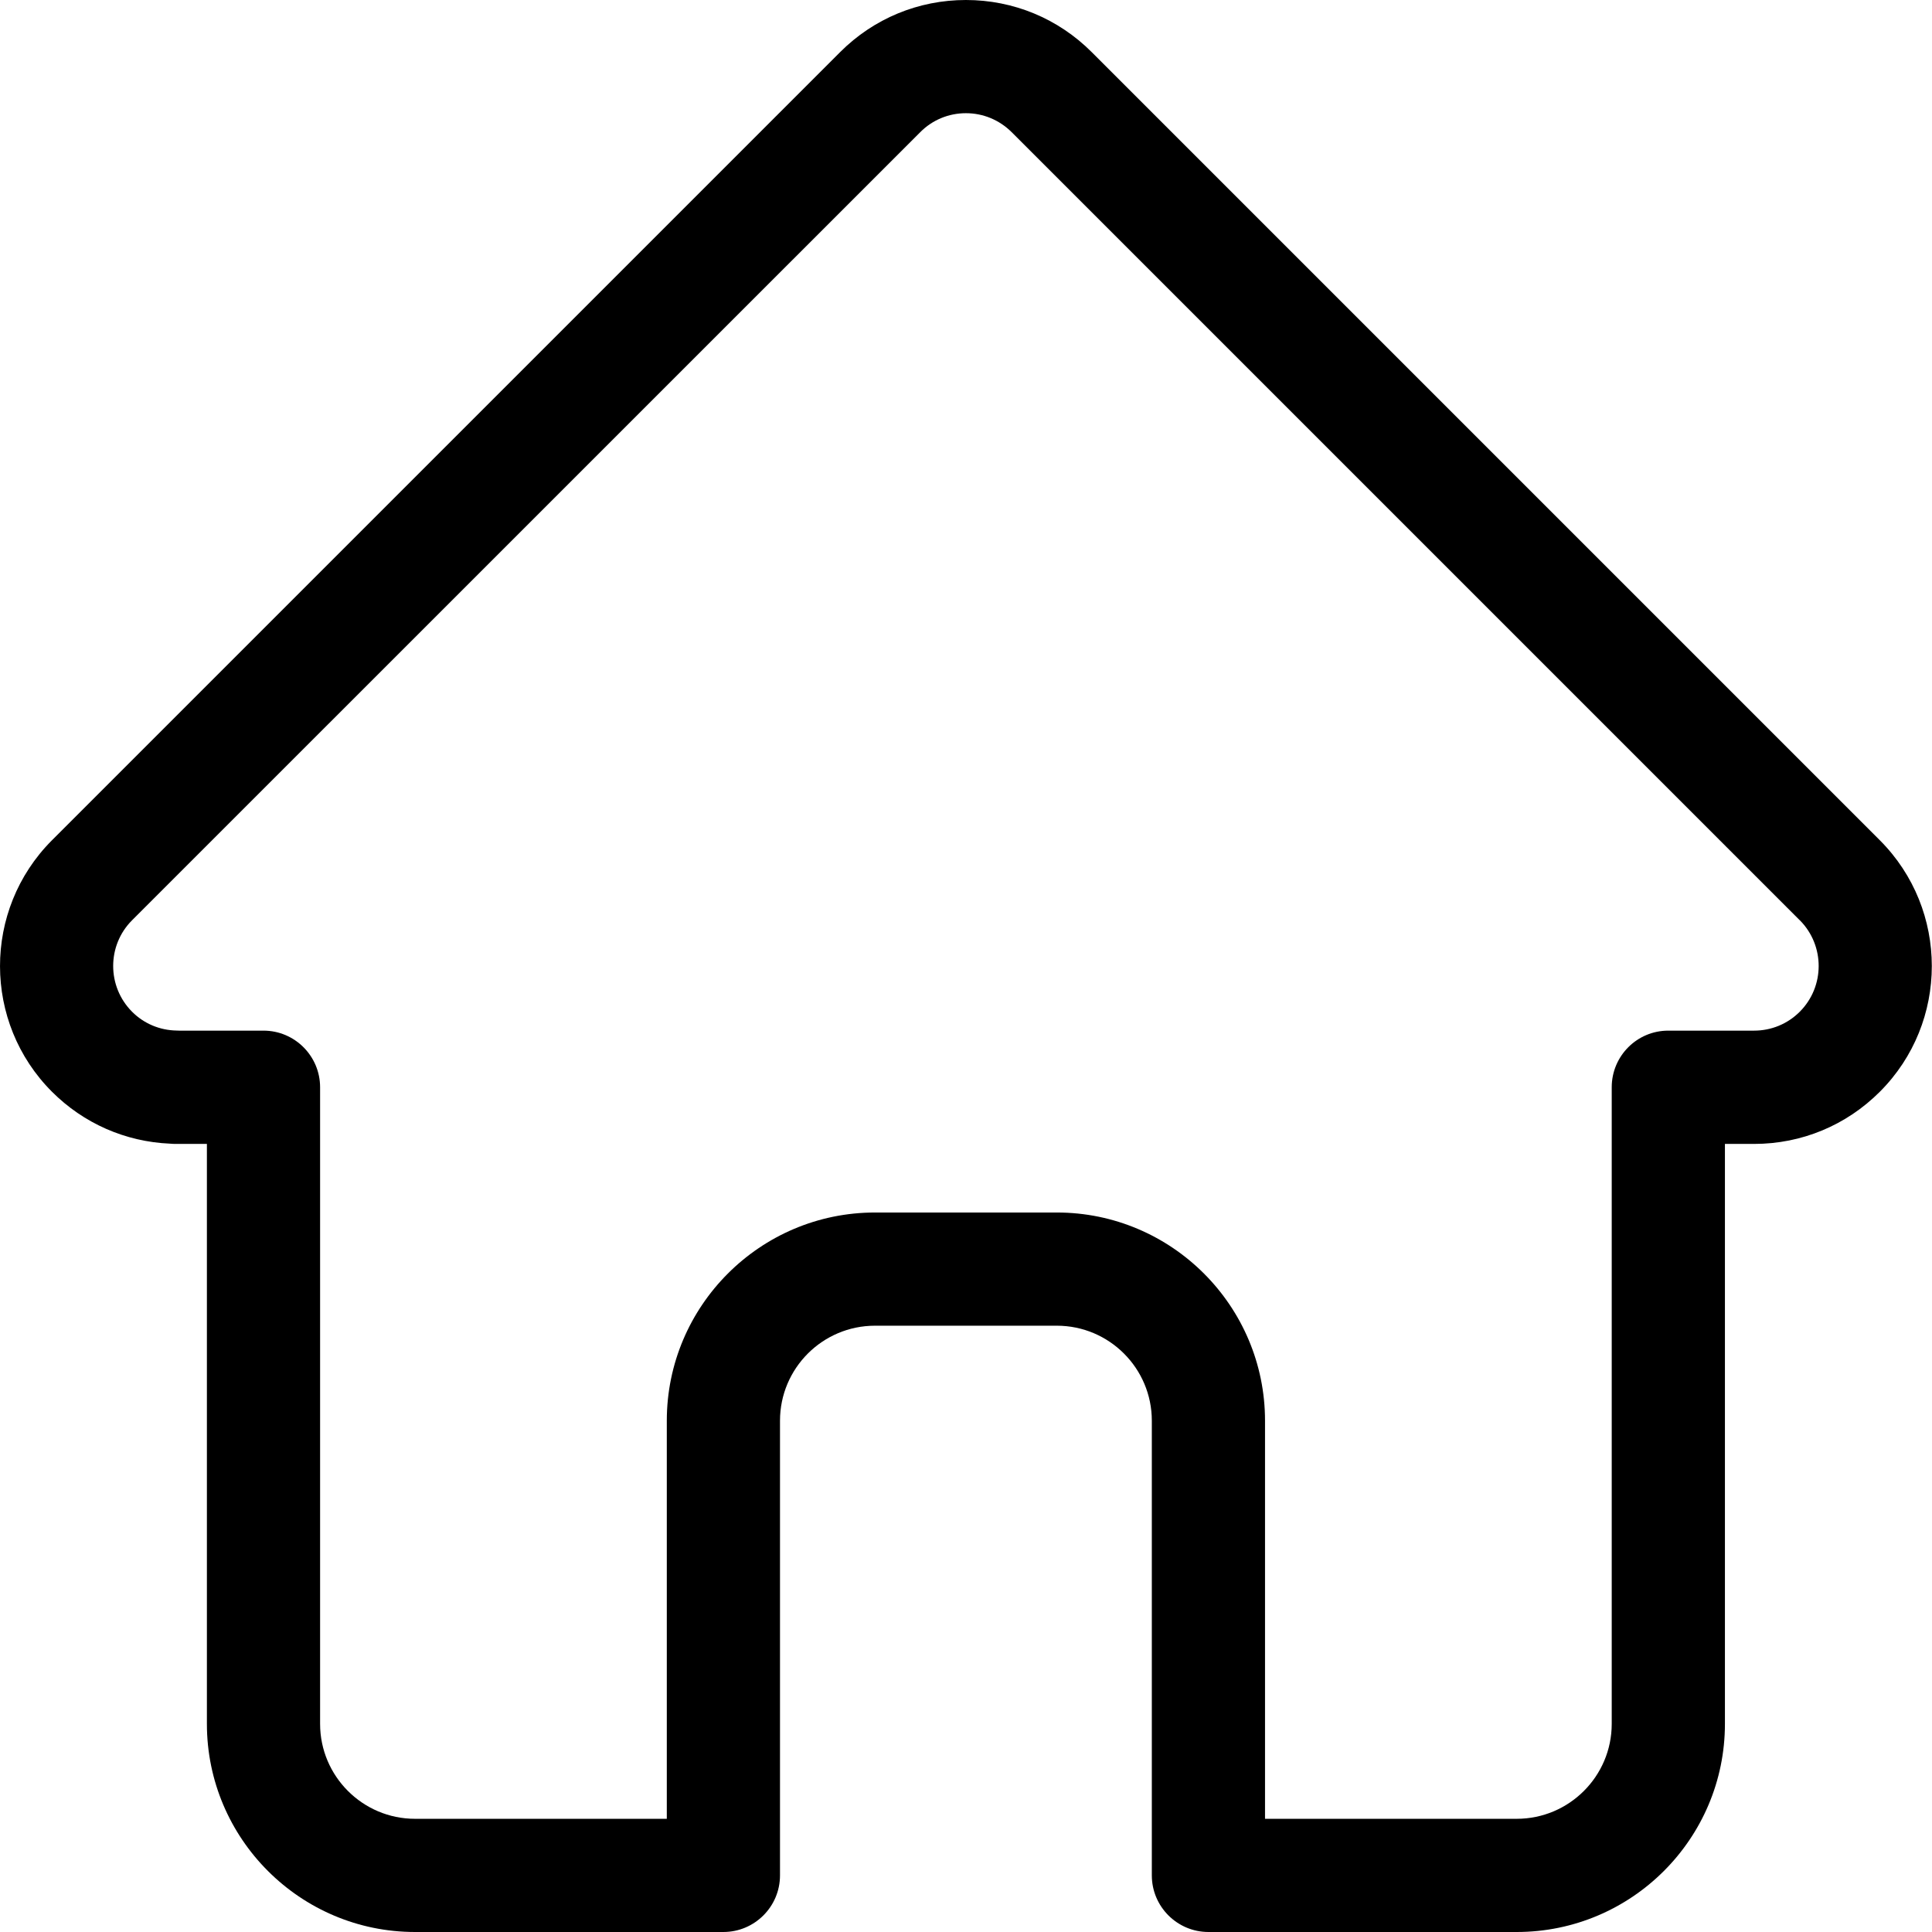
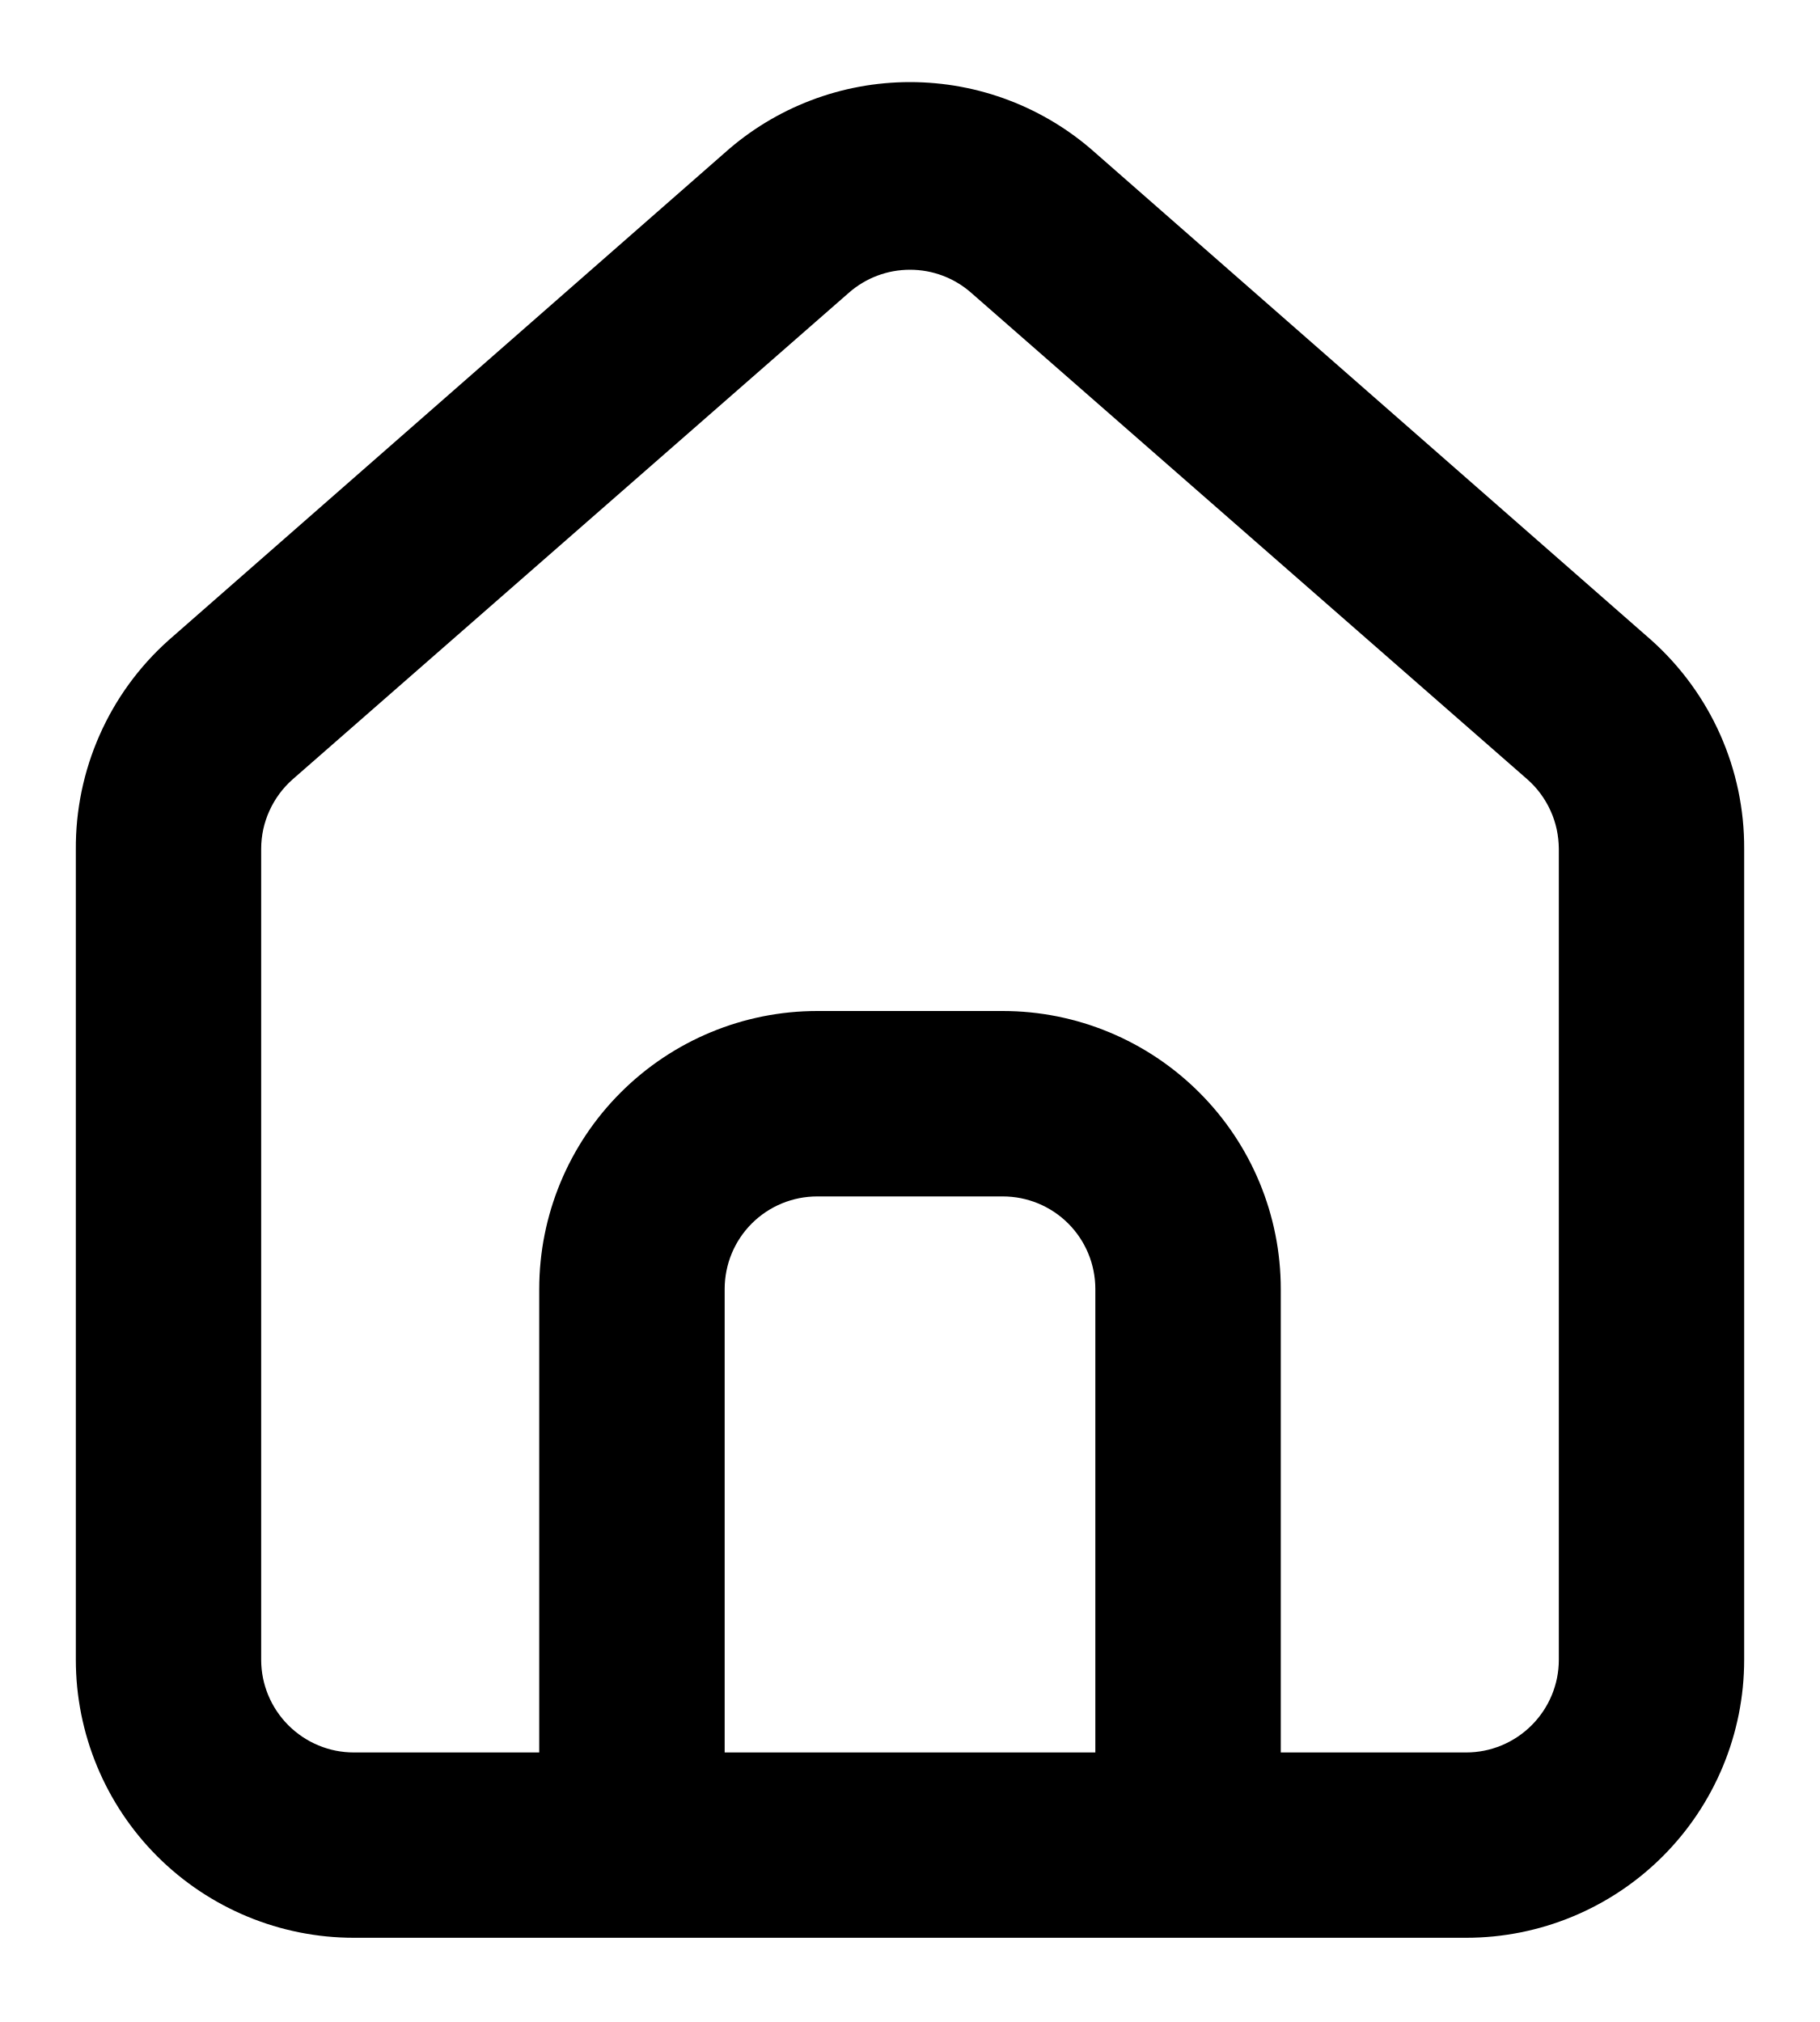
- <svg xmlns="http://www.w3.org/2000/svg" width="22" height="22" viewBox="0 0 22 22">
-   <path d="M21.407 9.569C21.406 9.568 21.406 9.568 21.405 9.567L12.431 0.593C12.049 0.211 11.54 0 10.999 0C10.458 0 9.949 0.211 9.567 0.593L0.597 9.563C0.594 9.566 0.591 9.569 0.588 9.572C-0.197 10.362 -0.196 11.644 0.592 12.432C0.952 12.792 1.427 13.001 1.936 13.023C1.957 13.025 1.977 13.026 1.998 13.026H2.356V19.63C2.356 20.937 3.419 22 4.726 22H8.237C8.593 22 8.882 21.711 8.882 21.355V16.178C8.882 15.581 9.367 15.096 9.964 15.096H12.034C12.631 15.096 13.116 15.581 13.116 16.178V21.355C13.116 21.711 13.405 22 13.761 22H17.271C18.579 22 19.642 20.937 19.642 19.63V13.026H19.974C20.515 13.026 21.023 12.815 21.406 12.432C22.195 11.643 22.195 10.359 21.407 9.569ZM20.494 11.521C20.355 11.66 20.17 11.736 19.974 11.736H18.997C18.641 11.736 18.353 12.025 18.353 12.381V19.63C18.353 20.226 17.868 20.711 17.271 20.711H14.405V16.178C14.405 14.871 13.342 13.807 12.034 13.807H9.964C8.656 13.807 7.593 14.871 7.593 16.178V20.711H4.726C4.13 20.711 3.645 20.226 3.645 19.63V12.381C3.645 12.025 3.356 11.736 3 11.736H2.041C2.031 11.736 2.021 11.735 2.011 11.735C1.819 11.732 1.639 11.656 1.504 11.521C1.217 11.233 1.217 10.766 1.504 10.479C1.504 10.479 1.504 10.479 1.504 10.479L1.505 10.478L10.479 1.505C10.617 1.366 10.802 1.289 10.999 1.289C11.196 1.289 11.38 1.366 11.52 1.505L20.491 10.476C20.493 10.478 20.494 10.479 20.496 10.48C20.781 10.768 20.781 11.234 20.494 11.521Z" />
+ <svg xmlns="http://www.w3.org/2000/svg" width="18" height="20" viewBox="0 0 18 20">
+   <path d="M16.333 6.333L10.833 1.512C10.329 1.061 9.676 0.812 9 0.812C8.324 0.812 7.671 1.061 7.167 1.512L1.667 6.333C1.375 6.594 1.143 6.913 0.985 7.271C0.827 7.628 0.747 8.015 0.75 8.405V16.417C0.75 17.146 1.04 17.846 1.555 18.361C2.071 18.877 2.771 19.167 3.5 19.167H14.5C15.229 19.167 15.929 18.877 16.445 18.361C16.96 17.846 17.25 17.146 17.25 16.417V8.396C17.252 8.007 17.171 7.622 17.013 7.266C16.855 6.911 16.623 6.593 16.333 6.333ZM10.833 17.334H7.167V12.75C7.167 12.507 7.263 12.274 7.435 12.102C7.607 11.93 7.84 11.834 8.083 11.834H9.917C10.16 11.834 10.393 11.93 10.565 12.102C10.737 12.274 10.833 12.507 10.833 12.75V17.334ZM15.417 16.417C15.417 16.66 15.32 16.893 15.148 17.065C14.976 17.237 14.743 17.334 14.5 17.334H12.667V12.75C12.667 12.021 12.377 11.321 11.861 10.806C11.345 10.29 10.646 10 9.917 10H8.083C7.354 10 6.655 10.29 6.139 10.806C5.623 11.321 5.333 12.021 5.333 12.75V17.334H3.5C3.257 17.334 3.024 17.237 2.852 17.065C2.68 16.893 2.583 16.66 2.583 16.417V8.396C2.583 8.266 2.611 8.137 2.665 8.019C2.719 7.9 2.797 7.794 2.895 7.708L8.395 2.896C8.562 2.749 8.777 2.668 9 2.668C9.223 2.668 9.438 2.749 9.605 2.896L15.105 7.708C15.203 7.794 15.281 7.9 15.335 8.019C15.389 8.137 15.416 8.266 15.417 8.396V16.417Z" />
</svg>
